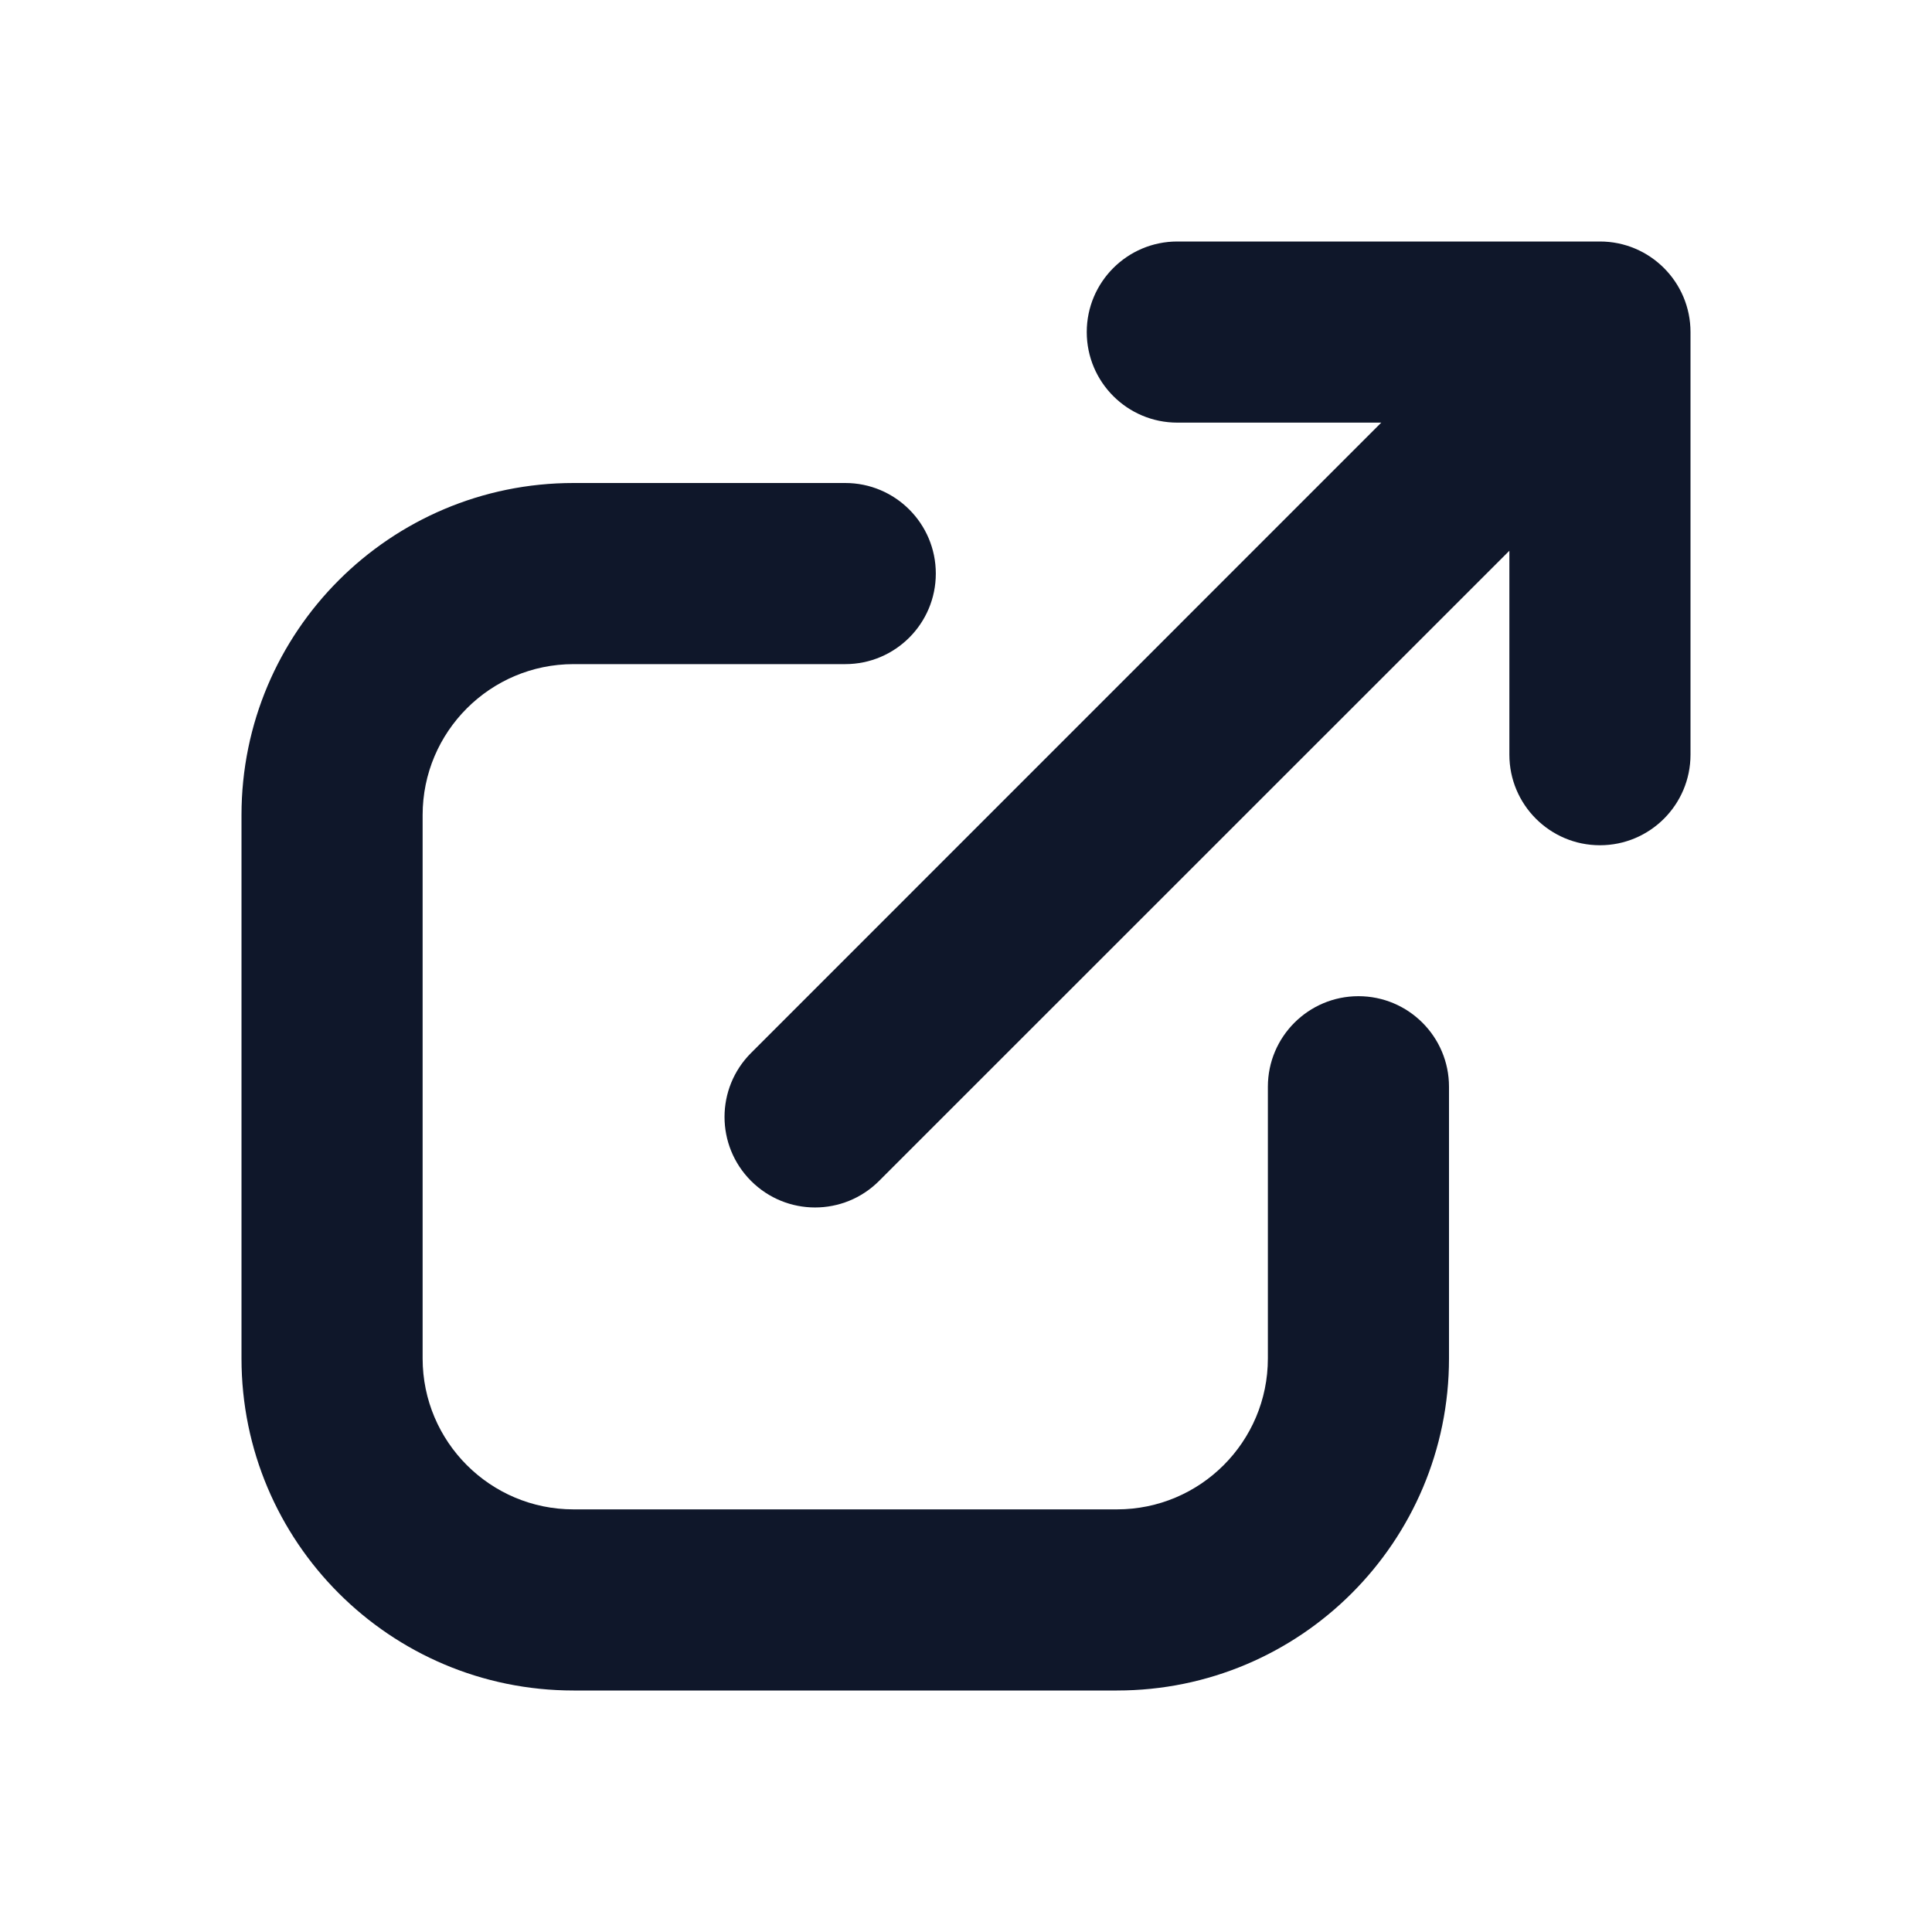
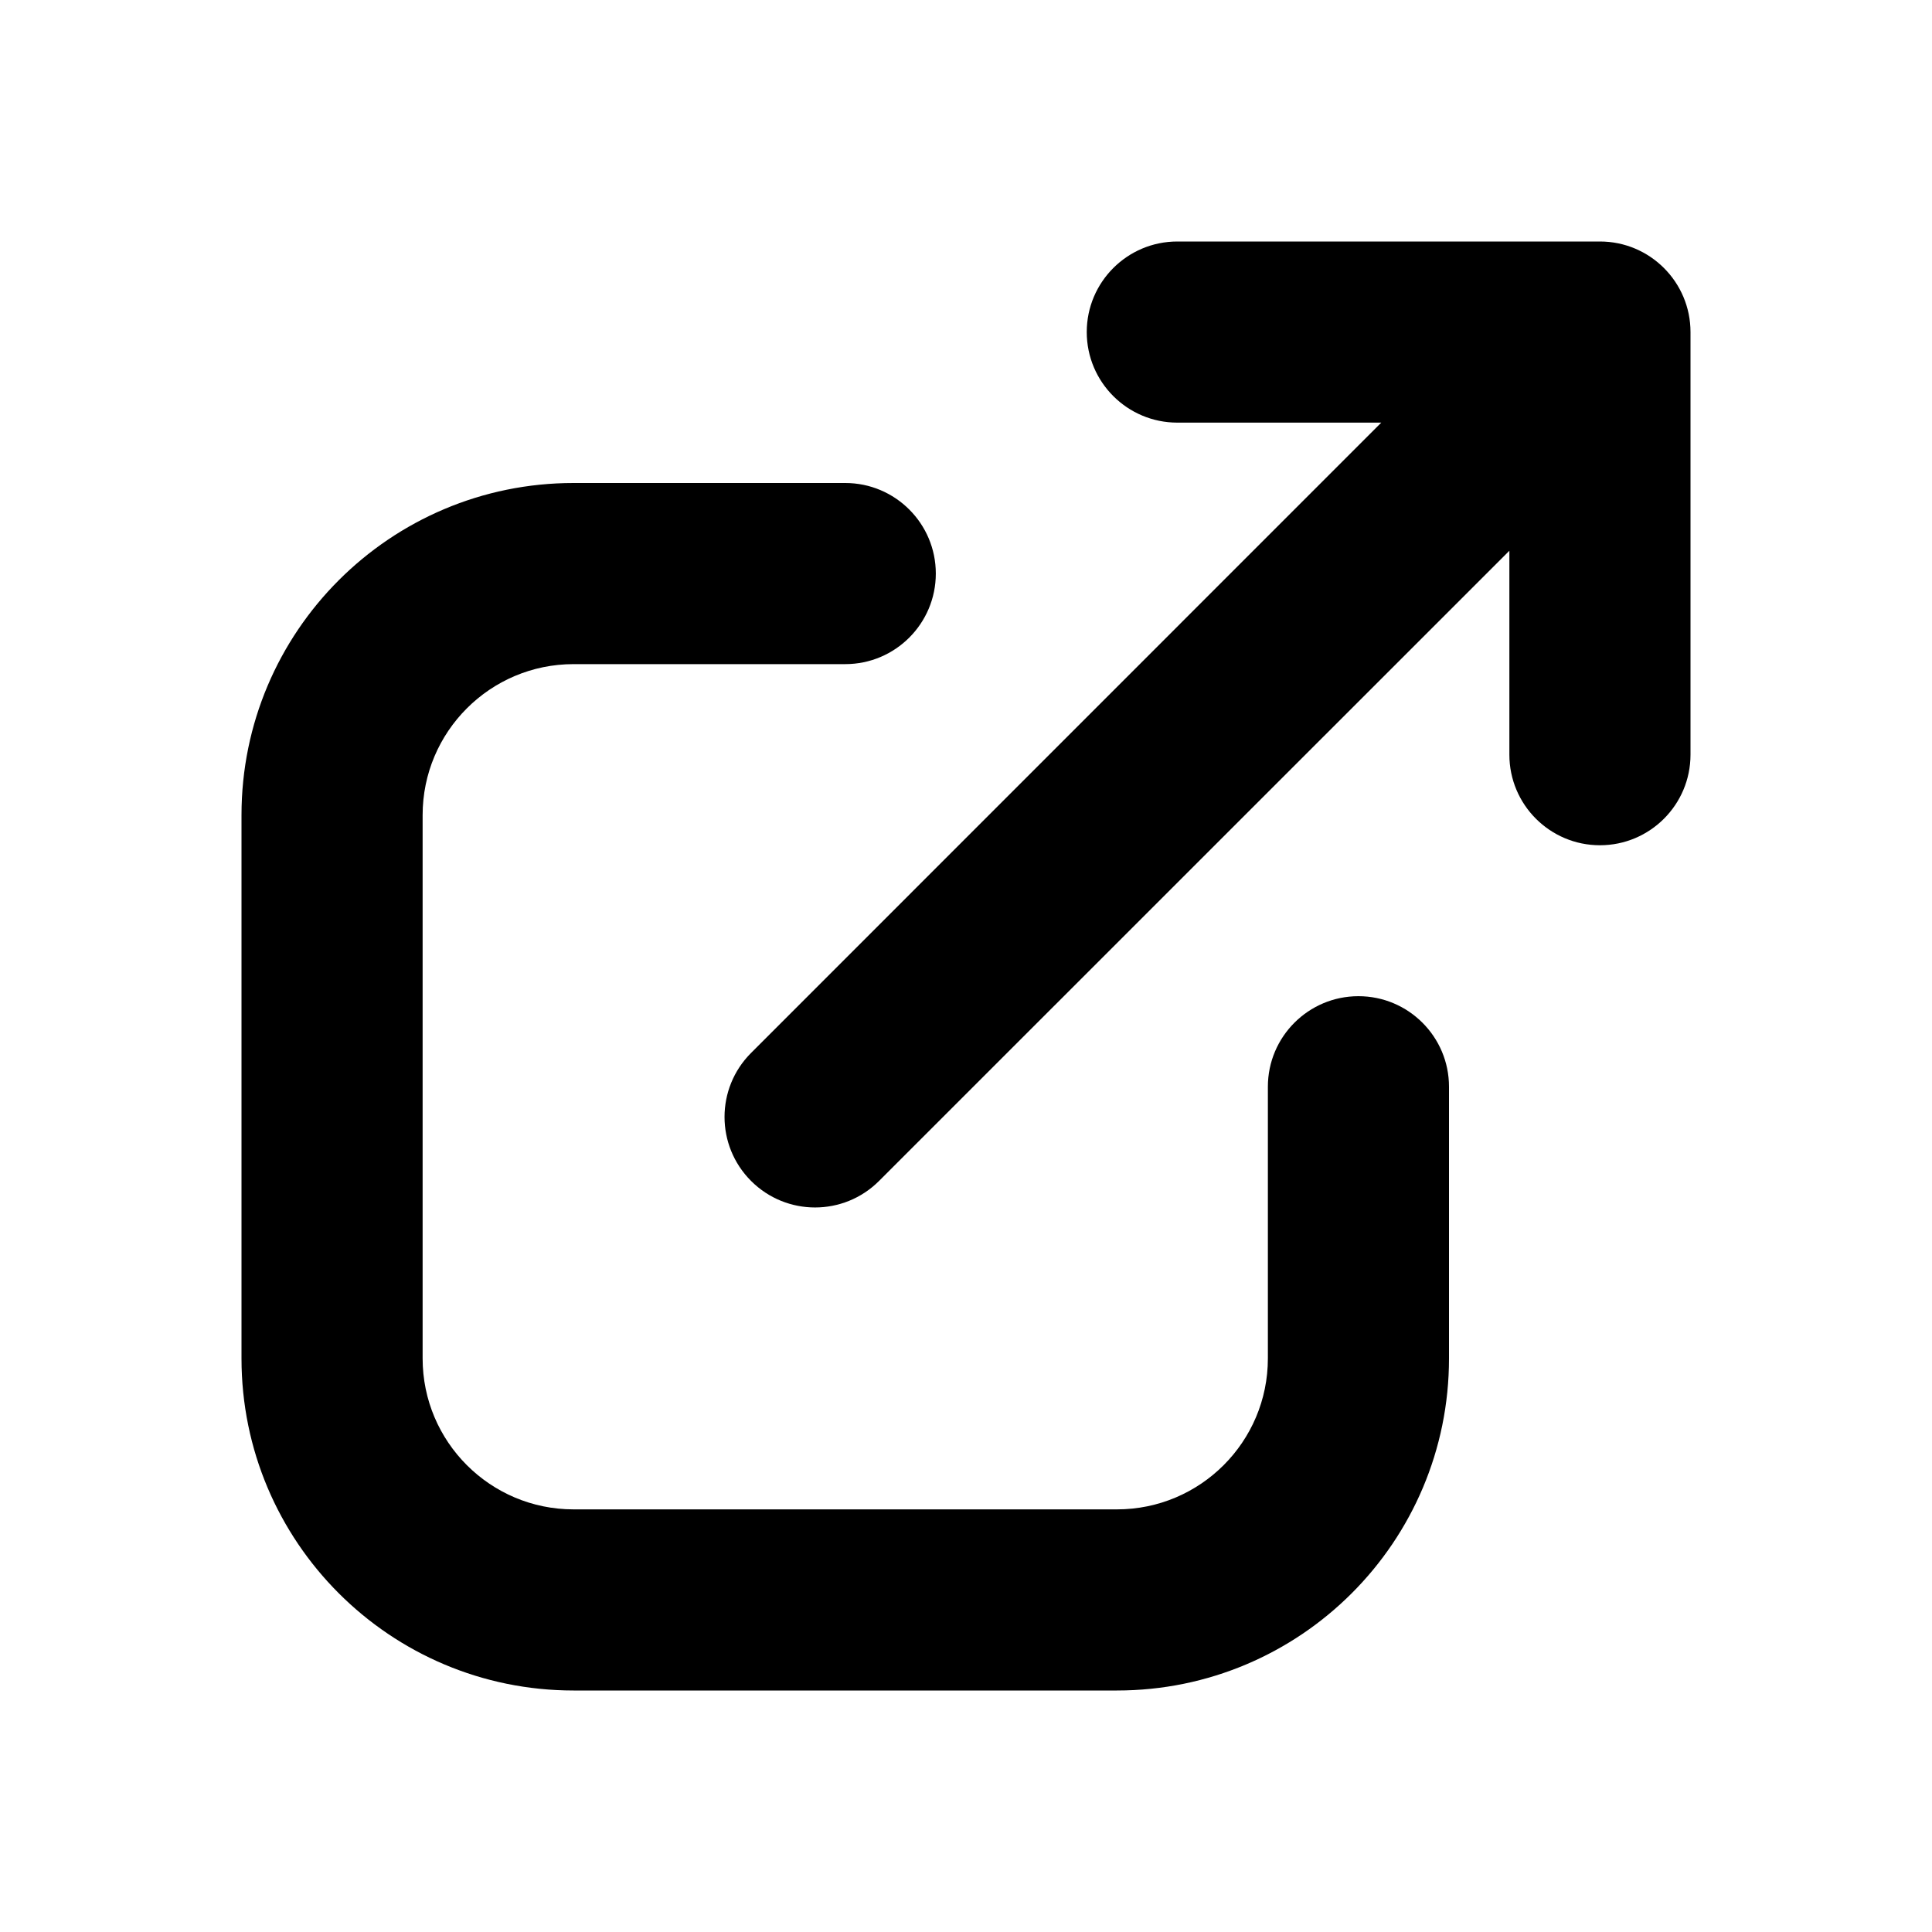
<svg xmlns="http://www.w3.org/2000/svg" width="16" height="16" viewBox="0 0 16 16" fill="none">
-   <path d="M6.22 8.72C5.927 9.013 5.927 9.487 6.22 9.78C6.513 10.073 6.987 10.073 7.28 9.78L12.5 4.561V6.25C12.5 6.664 12.836 7 13.25 7C13.664 7 14 6.664 14 6.25V2.75C14 2.336 13.664 2 13.25 2H9.75C9.336 2 9 2.336 9 2.75C9 3.164 9.336 3.5 9.75 3.5H11.439L6.22 8.72Z" fill="#0F172A" />
-   <path d="M3.5 6.75C3.5 6.06 4.06 5.5 4.75 5.5H7C7.414 5.5 7.75 5.164 7.75 4.75C7.75 4.336 7.414 4 7 4H4.75C3.231 4 2 5.231 2 6.75V11.25C2 12.769 3.231 14 4.75 14H9.25C10.769 14 12 12.769 12 11.25V9C12 8.586 11.664 8.25 11.25 8.25C10.836 8.25 10.5 8.586 10.5 9V11.25C10.5 11.94 9.94 12.5 9.25 12.5H4.75C4.06 12.5 3.5 11.94 3.5 11.25V6.75Z" fill="#0F172A" />
+   <path d="M6.22 8.72C5.927 9.013 5.927 9.487 6.22 9.78C6.513 10.073 6.987 10.073 7.28 9.78L12.5 4.561V6.25C12.5 6.664 12.836 7 13.25 7C13.664 7 14 6.664 14 6.25V2.75C14 2.336 13.664 2 13.25 2H9.75C9.336 2 9 2.336 9 2.75C9 3.164 9.336 3.5 9.75 3.5H11.439L6.22 8.72Z" fill="currentColor" />
+   <path d="M3.5 6.75C3.5 6.06 4.06 5.5 4.75 5.5H7C7.414 5.5 7.75 5.164 7.75 4.75C7.75 4.336 7.414 4 7 4H4.75C3.231 4 2 5.231 2 6.75V11.25C2 12.769 3.231 14 4.75 14H9.25C10.769 14 12 12.769 12 11.25V9C12 8.586 11.664 8.25 11.25 8.25C10.836 8.25 10.5 8.586 10.5 9V11.25C10.5 11.94 9.94 12.5 9.25 12.5H4.75C4.06 12.5 3.5 11.94 3.5 11.25V6.75Z" fill="currentColor" />
</svg>
